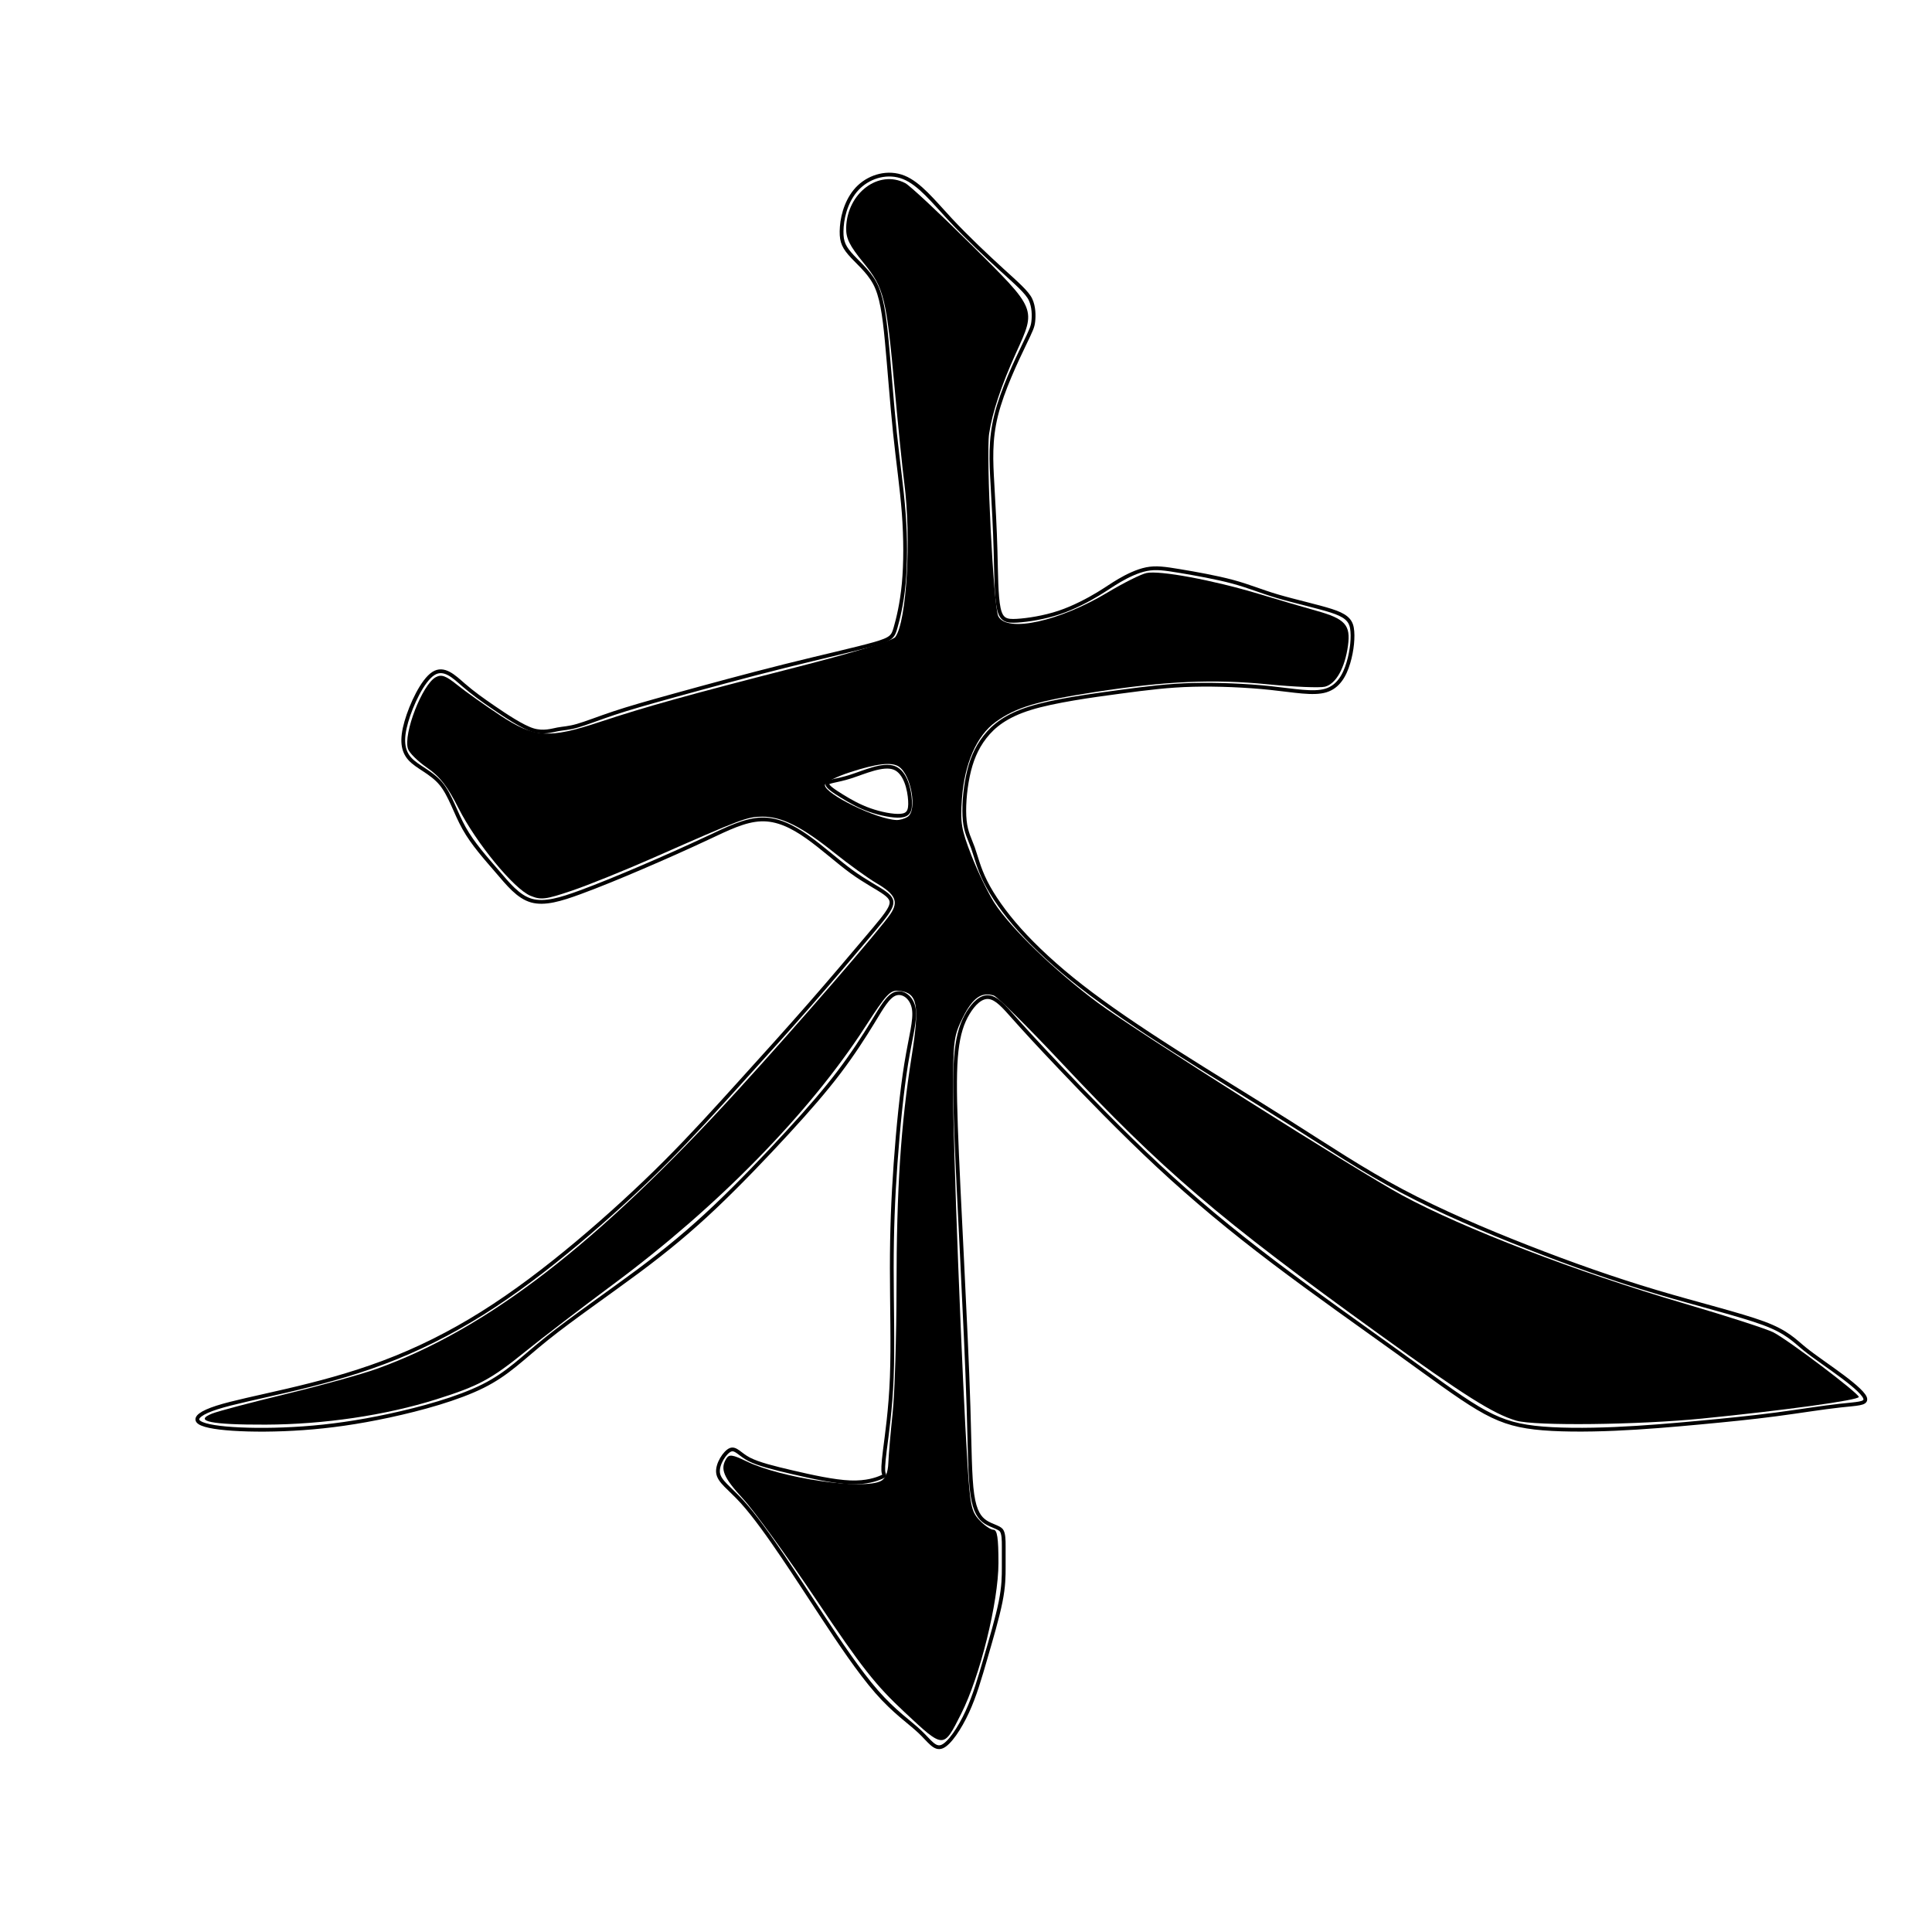
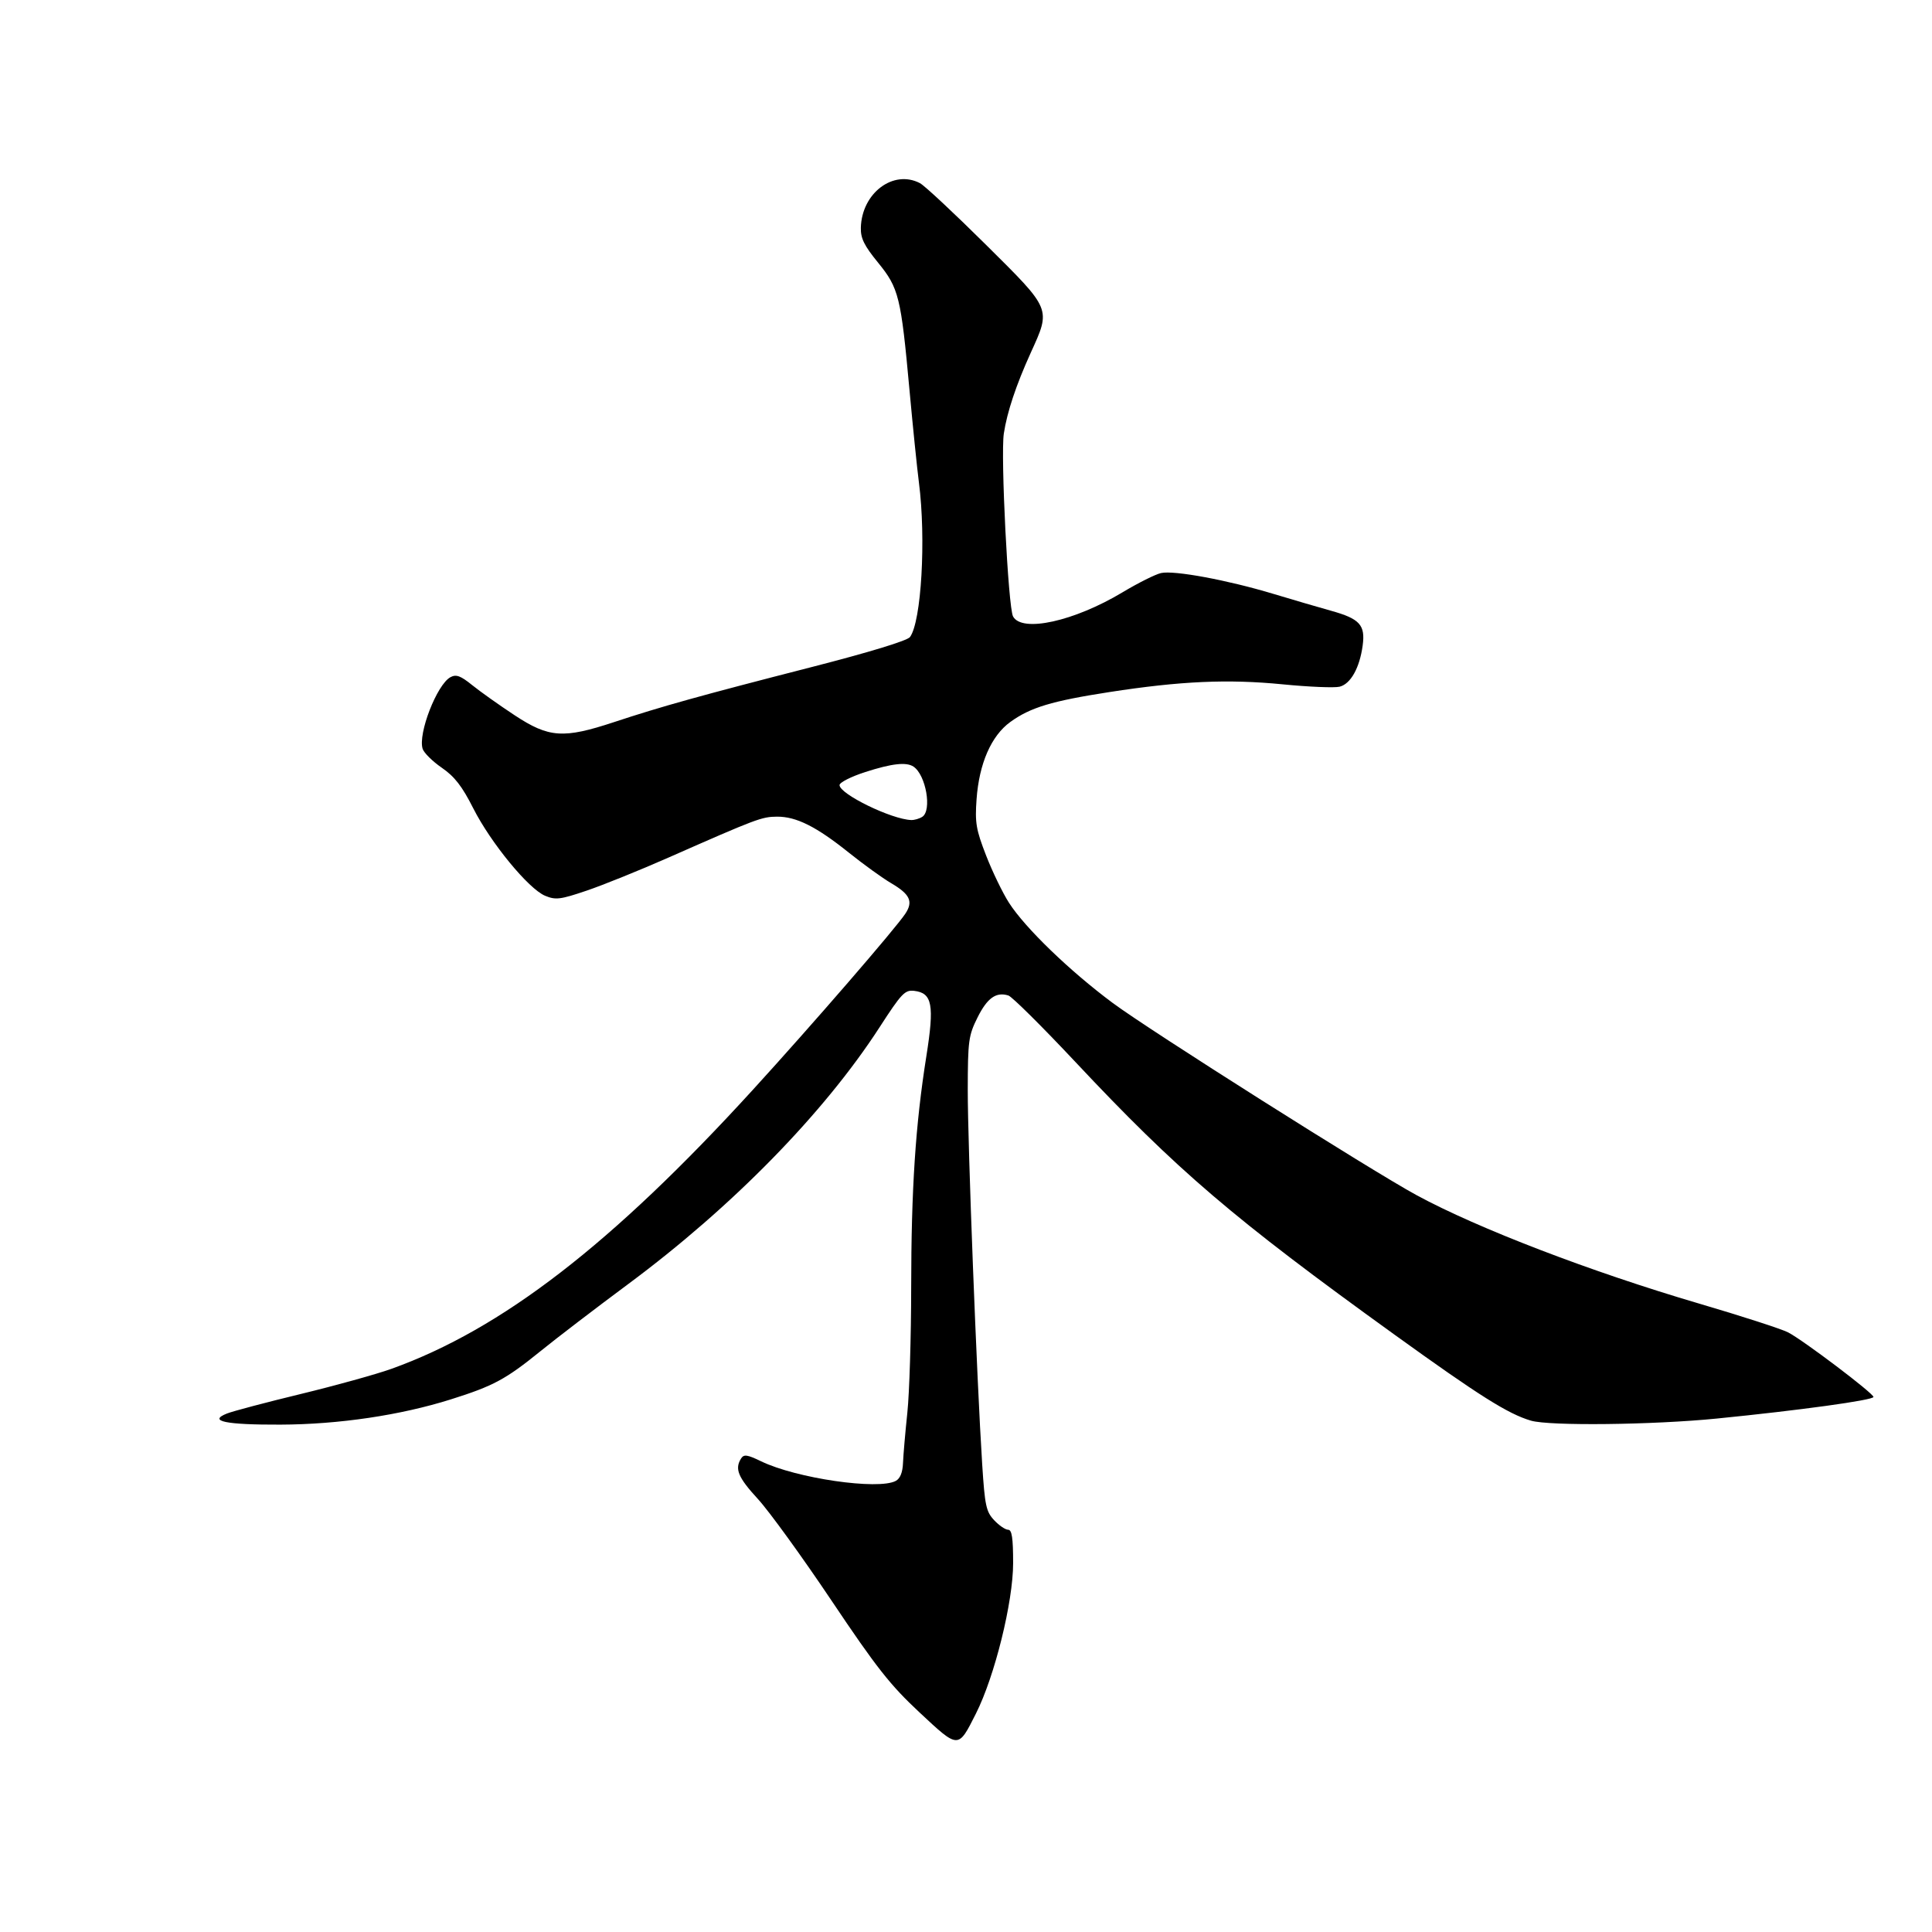
<svg xmlns="http://www.w3.org/2000/svg" width="512" height="512" viewBox="0 0 512 512" version="1.1" id="svg8">
  <defs id="defs2">
    </defs>
  <g id="layer1" transform="translate(0,-161.5333)" />
-   <path style="fill:none;stroke:#000000;stroke-width:1px;stroke-linecap:butt;stroke-linejoin:miter;stroke-opacity:1" d="M 114.834,178.499 C 112.001,180.332 109.001,186.665 107.667,191.333 106.333,196 106.667,198.999 108.667,201.167 110.668,203.334 114.334,204.667 116.833,207.666 119.333,210.665 120.666,215.333 123,219.5 125.334,223.667 128.667,227.333 131.667,230.833 134.667,234.333 137.333,237.667 140.834,238.666 144.335,239.666 148.668,238.333 153.667,236.5 158.666,234.667 164.335,232.333 170.167,229.833 176,227.333 182.001,224.666 187.467,222.1 192.934,219.533 197.335,217.333 201.667,217.166 205.999,217 210,219 214,221.833 218,224.666 222,228.333 225.667,231 229.334,233.667 232.667,235.334 234.5,236.666 236.333,237.999 236.666,238.999 235.833,240.667 235,242.334 233.001,244.666 229.333,249 225.665,253.335 220.334,259.666 214.5,266.333 208.667,273 202.334,279.999 196,286.999 189.667,294 183.334,300.999 176.341,308.007 169.347,315.015 161.001,322.666 152.834,329.5 144.667,336.333 136.334,342.666 127.834,348 119.333,353.333 110.668,357.666 101.678,361.04 92.688,364.414 84.001,366.666 76.167,368.5 68.334,370.333 61.668,371.666 57.501,373 53.334,374.333 51.668,375.666 52.502,376.667 53.336,377.667 56.667,378.333 61.667,378.667 66.666,379 73.334,379 80.334,378.5 87.333,378 94.668,377 103.167,375.167 111.666,373.333 121.335,370.666 128.001,367.333 134.667,363.999 138.334,359.999 145,354.667 151.665,349.334 161.334,342.666 169.069,336.915 176.804,331.164 183.001,325.999 189.5,319.833 196,313.667 203.001,306.332 208.667,300.166 214.334,294 218.668,288.999 222.334,284.166 226,279.333 229.001,274.666 231.334,270.833 233.667,267 235.334,263.999 237.333,263.332 239.333,262.666 241.667,264.333 242.167,267.333 242.667,270.332 241.334,274.665 240.165,281.85 238.997,289.035 238,298.999 237.333,308.333 236.667,317.667 236.333,326.332 236.333,336 236.333,345.667 236.667,356.332 236.333,364.999 236,373.666 235,380.332 234.5,384.332 234,388.333 234,389.666 234.167,390.333 234.335,391 234.668,391 233.505,391.498 232.343,391.997 229.668,393 225.333,392.833 220.998,392.666 215.001,391.334 210,390.167 205,389 201.001,388 198.544,386.74 196.088,385.48 195,383.666 193.577,384.217 192.155,384.768 190.001,387.999 190.289,390.305 190.578,392.611 193.334,394.334 196.667,398 199.999,401.666 204,407.333 207.5,412.5 211,417.667 214,422.333 218.167,428.667 222.333,435 227.667,443 232.333,448.333 237,453.667 241,456.333 243.667,458.833 246.333,461.333 247.666,463.666 249.642,462.871 251.617,462.075 254.334,457.999 256.334,453.666 258.333,449.333 259.667,444.665 261.167,439.5 262.667,434.334 264.334,428.665 265.167,424.499 266,420.333 266,417.666 266,415.333 266,413 266,410.999 266,409.666 266,408.333 266,406.332 265.36,405.538 264.72,404.744 262.667,404.333 261.167,403.333 259.666,402.332 258.333,400.667 257.667,396 257,391.333 257,383.666 256.667,372.833 256.333,362.001 255.667,347.999 255,334.508 254.334,321.017 253.667,307.999 253.333,298.499 253,288.999 253,282.999 253.5,278.499 254,273.999 255,270.999 256.5,268.499 258,266 260.001,263.999 262.082,264.262 264.164,264.524 266,266.667 268.667,269.667 271.333,272.667 274.667,276.333 281.167,283.167 287.667,290 297.333,300 306.918,308.932 316.503,317.865 326.333,326 337.412,334.388 348.49,342.777 360.667,351.333 370.167,358.167 379.667,365 386.333,370 391.667,373.167 397,376.334 401.001,377.667 406.667,378.333 412.333,379 420.334,379 428.001,378.667 435.667,378.333 443.334,377.667 450.501,377 457.667,376.333 464.334,375.667 470.667,374.833 477,374 483.001,373 487.667,372.5 492.334,372 494.334,372 494.334,370.834 494.334,369.668 491.667,367.333 488.333,364.833 485,362.333 481,359.667 478.317,357.514 475.634,355.36 473.667,353 467.334,350.667 461.001,348.334 450.001,345.667 438.834,342.333 427.667,339 416.334,335 404.834,330.5 393.333,326 381.667,321 371.487,315.603 361.308,310.205 352,304 342,297.667 332,291.333 321,284.667 311.333,278.5 301.667,272.333 293.334,266.667 286.583,261.411 279.833,256.156 274.333,251 270.245,246.446 266.156,241.892 263,237.333 261.167,233.666 259.333,229.999 258.666,226.999 257.833,224.666 257,222.333 256,220.666 255.667,217.5 255.333,214.333 255.667,209.666 256.5,205.666 257.334,201.666 258.667,198.332 261,195.333 263.333,192.333 266.668,189.666 272.98,187.692 279.292,185.718 289.334,184.333 296.834,183.333 304.334,182.333 309.668,181.667 316.167,181.5 322.666,181.333 330.334,181.667 336.667,182.333 343,183 348.001,184 351.334,183 354.667,181.999 356.334,178.999 357.334,175.666 358.333,172.334 358.667,168.666 358.274,166.413 357.88,164.16 356.333,163 352.826,161.869 349.318,160.737 343.001,159.333 338.5,158 334,156.667 331,155.334 326.667,154.167 322.333,153 316.667,152 312.667,151.333 308.667,150.667 306.334,150.333 303.834,150.833 301.334,151.333 298.668,152.666 296.668,153.833 294.667,155 293.334,155.999 290.962,157.43 288.589,158.861 284.668,160.999 280.667,162.333 276.666,163.667 272.334,164.333 269.501,164.5 266.667,164.667 265.334,164.334 264.667,161.165 264,157.996 264,151.999 263.833,146 263.667,140 263.333,133.999 263,128.166 262.667,122.333 262.333,116.666 264,110 265.667,103.333 269.334,95.665 271.334,91.499 273.334,87.332 273.667,86.665 273.834,85.168 274,83.67 274,81.332 273.108,79.402 272.217,77.471 269.333,75 265.5,71.5 261.667,68 256.333,63 251.833,58.167 247.333,53.333 243.667,48.667 239.501,47 235.335,45.333 230.668,46.666 227.667,49.5 224.667,52.333 223.334,56.665 223.084,60.083 222.833,63.5 223.333,64.999 225.167,67.167 227.001,69.334 230,71.667 231.81,75.003 233.62,78.339 234.333,83.332 235,90.333 235.667,97.334 236.333,106.666 237.167,114.666 238,122.666 239,129.333 239.5,136 240,142.667 240,149.332 239.5,154.666 239,159.999 238,163.999 237.334,166.332 236.667,168.666 236.334,169.332 231.659,170.668 226.985,172.003 218.001,174 208,176.5 198,179 187.001,182 179.212,184.154 171.422,186.308 166.668,187.666 162.667,189 158.667,190.333 155.335,191.666 153.001,192.333 150.667,193 149.334,193 147.817,193.283 146.3,193.567 144.001,194.333 141.23,193.486 138.46,192.64 134,189.667 130.833,187.5 127.667,185.333 125.334,183.667 122.833,181.5 120.333,179.333 117.667,176.667 114.834,178.499 Z" id="path21" />
-   <path style="fill:none;stroke:#000000;stroke-width:1px;stroke-linecap:butt;stroke-linejoin:miter;stroke-opacity:1" d="M 237.001,203.499 C 234.001,202.333 229.001,204.666 225.334,205.833 221.667,207 219.334,207 219.245,207.718 219.155,208.437 221,209.667 223.167,211 225.333,212.333 227.667,213.667 230.5,214.667 233.334,215.667 236.667,216.333 238.667,216.166 240.667,215.999 241.334,214.999 241.168,212.168 241.001,209.338 240,204.666 237.001,203.499 Z" id="path25" />
-   <path d="M 239.769,453.789 C 232.006,446.546 228.407,441.97 216.461,424.158 208.691,412.572 199.918,400.466 196.967,397.255 191.693,391.519 190.762,389.272 192.511,386.51 193.242,385.356 194.141,385.484 197.824,387.266 207.141,391.777 228.863,394.935 233.5,392.454 234.665,391.83 235.319,390.207 235.417,387.693 235.5,385.595 236.017,379.608 236.566,374.389 237.116,369.17 237.573,354.237 237.583,341.204 237.602,315.104 238.717,298.098 241.6,279.932 243.767,266.285 243.181,263.142 238.368,262.586 235.917,262.303 235.022,263.244 229.229,272.201 214.501,294.969 190.195,319.805 162.6,340.284 154.075,346.61 143.606,354.618 139.337,358.08 130.134,365.539 126.867,367.297 115.62,370.841 102.206,375.067 85.905,377.485 70.434,377.542 55.876,377.596 51.152,376.614 56.259,374.595 57.821,373.977 66.641,371.644 75.858,369.411 85.074,367.178 95.874,364.181 99.858,362.75 129.098,352.244 158.24,329.753 195.543,288.9 211.33,271.611 233.517,245.982 236.067,242.091 238.165,238.889 237.261,236.978 232.259,234.041 229.972,232.698 224.95,229.074 221.1,225.987 212.456,219.058 207.142,216.393 202.034,216.424 197.982,216.448 196.683,216.938 173.259,227.269 165.646,230.627 155.885,234.571 151.567,236.033 144.582,238.398 143.371,238.548 140.576,237.39 136.19,235.573 126.171,223.38 121.531,214.212 118.563,208.347 116.584,205.797 113.187,203.46 110.737,201.774 108.455,199.519 108.115,198.447 106.838,194.425 111.91,181.375 115.495,179.456 117.002,178.65 118.161,179.075 121.241,181.562 123.364,183.277 128.42,186.866 132.478,189.54 141.595,195.545 145.401,195.807 158.879,191.353 171.394,187.218 181.711,184.343 211.1,176.805 226.453,172.867 236.547,169.79 237.259,168.83 240.28,164.756 241.555,142.801 239.637,127.9 239.141,124.05 238.017,113.025 237.138,103.4 234.877,78.633 234.314,76.353 228.793,69.585 225.126,65.089 224.174,63.159 224.244,60.359 224.474,51.169 232.857,44.849 239.916,48.543 241.117,49.172 248.954,56.485 257.331,64.793 274.872,82.191 274.645,81.645 269.252,93.525 265.377,102.061 262.99,109.226 262.134,114.9 261.257,120.703 263.287,160.946 264.577,163.357 266.913,167.721 280.759,164.671 293.6,156.964 297.725,154.488 302.317,152.192 303.803,151.862 307.266,151.093 321.416,153.719 333.6,157.392 338.825,158.967 345.66,160.968 348.789,161.838 356.483,163.978 357.979,165.62 357.228,171.1 356.415,177.027 354.046,181.25 351.12,181.984 349.777,182.322 342.985,182.038 336.027,181.354 321.514,179.927 308.97,180.488 290.1,183.408 274.839,185.77 269.165,187.484 263.847,191.336 258.803,194.99 255.594,202.337 254.912,211.789 254.461,218.04 254.767,219.845 257.437,226.715 259.108,231.014 261.838,236.654 263.504,239.25 267.779,245.912 279.593,257.323 290.98,265.786 300.796,273.082 359.602,310.277 371.6,316.778 387.786,325.549 417.751,337.043 446.329,345.443 457.609,348.759 468.247,352.2 469.969,353.09 474.001,355.174 492.6,369.242 492.6,370.208 492.6,371.049 473.108,373.737 451.108,375.929 434.135,377.62 406.742,377.931 401.829,376.488 395.763,374.707 388.151,369.907 365.58,353.633 322.895,322.856 308.105,310.215 281.075,281.404 272.289,272.039 264.312,264.127 263.35,263.821 260.104,262.79 257.745,264.468 255.166,269.643 252.782,274.428 252.598,275.788 252.577,288.846 252.555,303.073 254.969,365.677 256.405,388.116 257.104,399.021 257.443,400.604 259.568,402.866 260.877,404.26 262.545,405.4 263.274,405.4 264.275,405.4 264.6,407.564 264.6,414.23 264.6,424.535 259.723,444.251 254.724,454.153 249.991,463.529 250.213,463.535 239.769,453.789 Z M 240.515,216.473 C 243.141,214.812 241.498,205.367 238.2,203.165 236.3,201.897 232.474,202.325 225.421,204.597 221.669,205.805 218.6,207.361 218.6,208.055 218.6,210.43 232.358,217.138 237.6,217.318 238.425,217.346 239.737,216.966 240.515,216.473 Z" id="path29" />
+   <path d="M 243.658,453.789 C 235.895,446.546 232.296,441.97 220.35,424.158 212.58,412.572 203.807,400.466 200.856,397.255 195.582,391.519 194.651,389.272 196.4,386.51 197.131,385.356 198.03,385.484 201.713,387.266 211.03,391.777 232.752,394.935 237.389,392.454 238.554,391.83 239.208,390.207 239.306,387.693 239.389,385.595 239.906,379.608 240.455,374.389 241.005,369.17 241.462,354.237 241.472,341.204 241.491,315.104 242.606,298.098 245.49,279.932 247.656,266.285 247.07,263.142 242.257,262.586 239.806,262.303 238.912,263.244 233.118,272.201 218.39,294.969 194.084,319.805 166.489,340.284 157.964,346.61 147.496,354.618 143.226,358.08 134.024,365.539 130.756,367.297 119.509,370.841 106.095,375.067 89.794,377.485 74.323,377.542 59.765,377.596 55.041,376.614 60.148,374.595 61.71,373.977 70.53,371.644 79.747,369.411 88.964,367.178 99.764,364.181 103.747,362.75 132.987,352.244 162.13,329.753 199.432,288.9 215.219,271.611 237.406,245.982 239.956,242.091 242.054,238.889 241.15,236.978 236.148,234.041 233.861,232.698 228.839,229.074 224.989,225.987 216.345,219.058 211.031,216.393 205.923,216.424 201.871,216.448 200.572,216.938 177.148,227.269 169.535,230.627 159.774,234.571 155.456,236.033 148.471,238.398 147.26,238.548 144.465,237.39 140.079,235.573 130.06,223.38 125.42,214.212 122.452,208.347 120.473,205.797 117.076,203.46 114.626,201.774 112.344,199.519 112.004,198.447 110.727,194.425 115.799,181.375 119.384,179.456 120.891,178.65 122.05,179.075 125.13,181.562 127.253,183.277 132.309,186.866 136.367,189.54 145.484,195.545 149.29,195.807 162.768,191.353 175.283,187.218 185.6,184.343 214.989,176.805 230.343,172.867 240.436,169.79 241.148,168.83 244.169,164.756 245.444,142.801 243.526,127.9 243.031,124.05 241.906,113.025 241.027,103.4 238.766,78.633 238.203,76.353 232.683,69.585 229.015,65.089 228.063,63.159 228.133,60.359 228.363,51.169 236.746,44.849 243.805,48.543 245.006,49.172 252.843,56.485 261.22,64.793 278.761,82.191 278.535,81.645 273.141,93.525 269.266,102.061 266.88,109.226 266.023,114.9 265.146,120.703 267.176,160.946 268.466,163.357 270.802,167.721 284.648,164.671 297.489,156.964 301.614,154.488 306.206,152.192 307.693,151.862 311.155,151.093 325.305,153.719 337.489,157.392 342.714,158.967 349.549,160.968 352.678,161.838 360.372,163.978 361.868,165.62 361.117,171.1 360.304,177.027 357.935,181.25 355.009,181.984 353.666,182.322 346.874,182.038 339.916,181.354 325.403,179.927 312.859,180.488 293.989,183.408 278.728,185.77 273.054,187.484 267.736,191.336 262.692,194.99 259.483,202.337 258.801,211.789 258.35,218.04 258.656,219.845 261.326,226.715 262.997,231.014 265.727,236.654 267.393,239.25 271.668,245.912 283.483,257.323 294.869,265.786 304.685,273.082 363.491,310.277 375.489,316.778 391.676,325.549 421.64,337.043 450.218,345.443 461.498,348.759 472.136,352.2 473.858,353.09 477.89,355.174 496.489,369.242 496.489,370.208 496.489,371.049 476.997,373.737 454.997,375.929 438.025,377.62 410.631,377.931 405.718,376.488 399.652,374.707 392.04,369.907 369.469,353.633 326.784,322.856 311.994,310.215 284.964,281.404 276.178,272.039 268.202,264.127 267.239,263.821 263.993,262.79 261.634,264.468 259.055,269.643 256.671,274.428 256.487,275.788 256.466,288.846 256.444,303.073 258.858,365.677 260.295,388.116 260.993,399.021 261.332,400.604 263.457,402.866 264.766,404.26 266.434,405.4 267.163,405.4 268.164,405.4 268.489,407.564 268.489,414.23 268.489,424.535 263.612,444.251 258.614,454.153 253.881,463.529 254.102,463.535 243.658,453.789 Z M 244.404,216.473 C 247.03,214.812 245.387,205.367 242.089,203.165 240.189,201.897 236.363,202.325 229.31,204.597 225.559,205.805 222.489,207.361 222.489,208.055 222.489,210.43 236.247,217.138 241.489,217.318 242.314,217.346 243.626,216.966 244.404,216.473 Z" id="path29" />
</svg>
